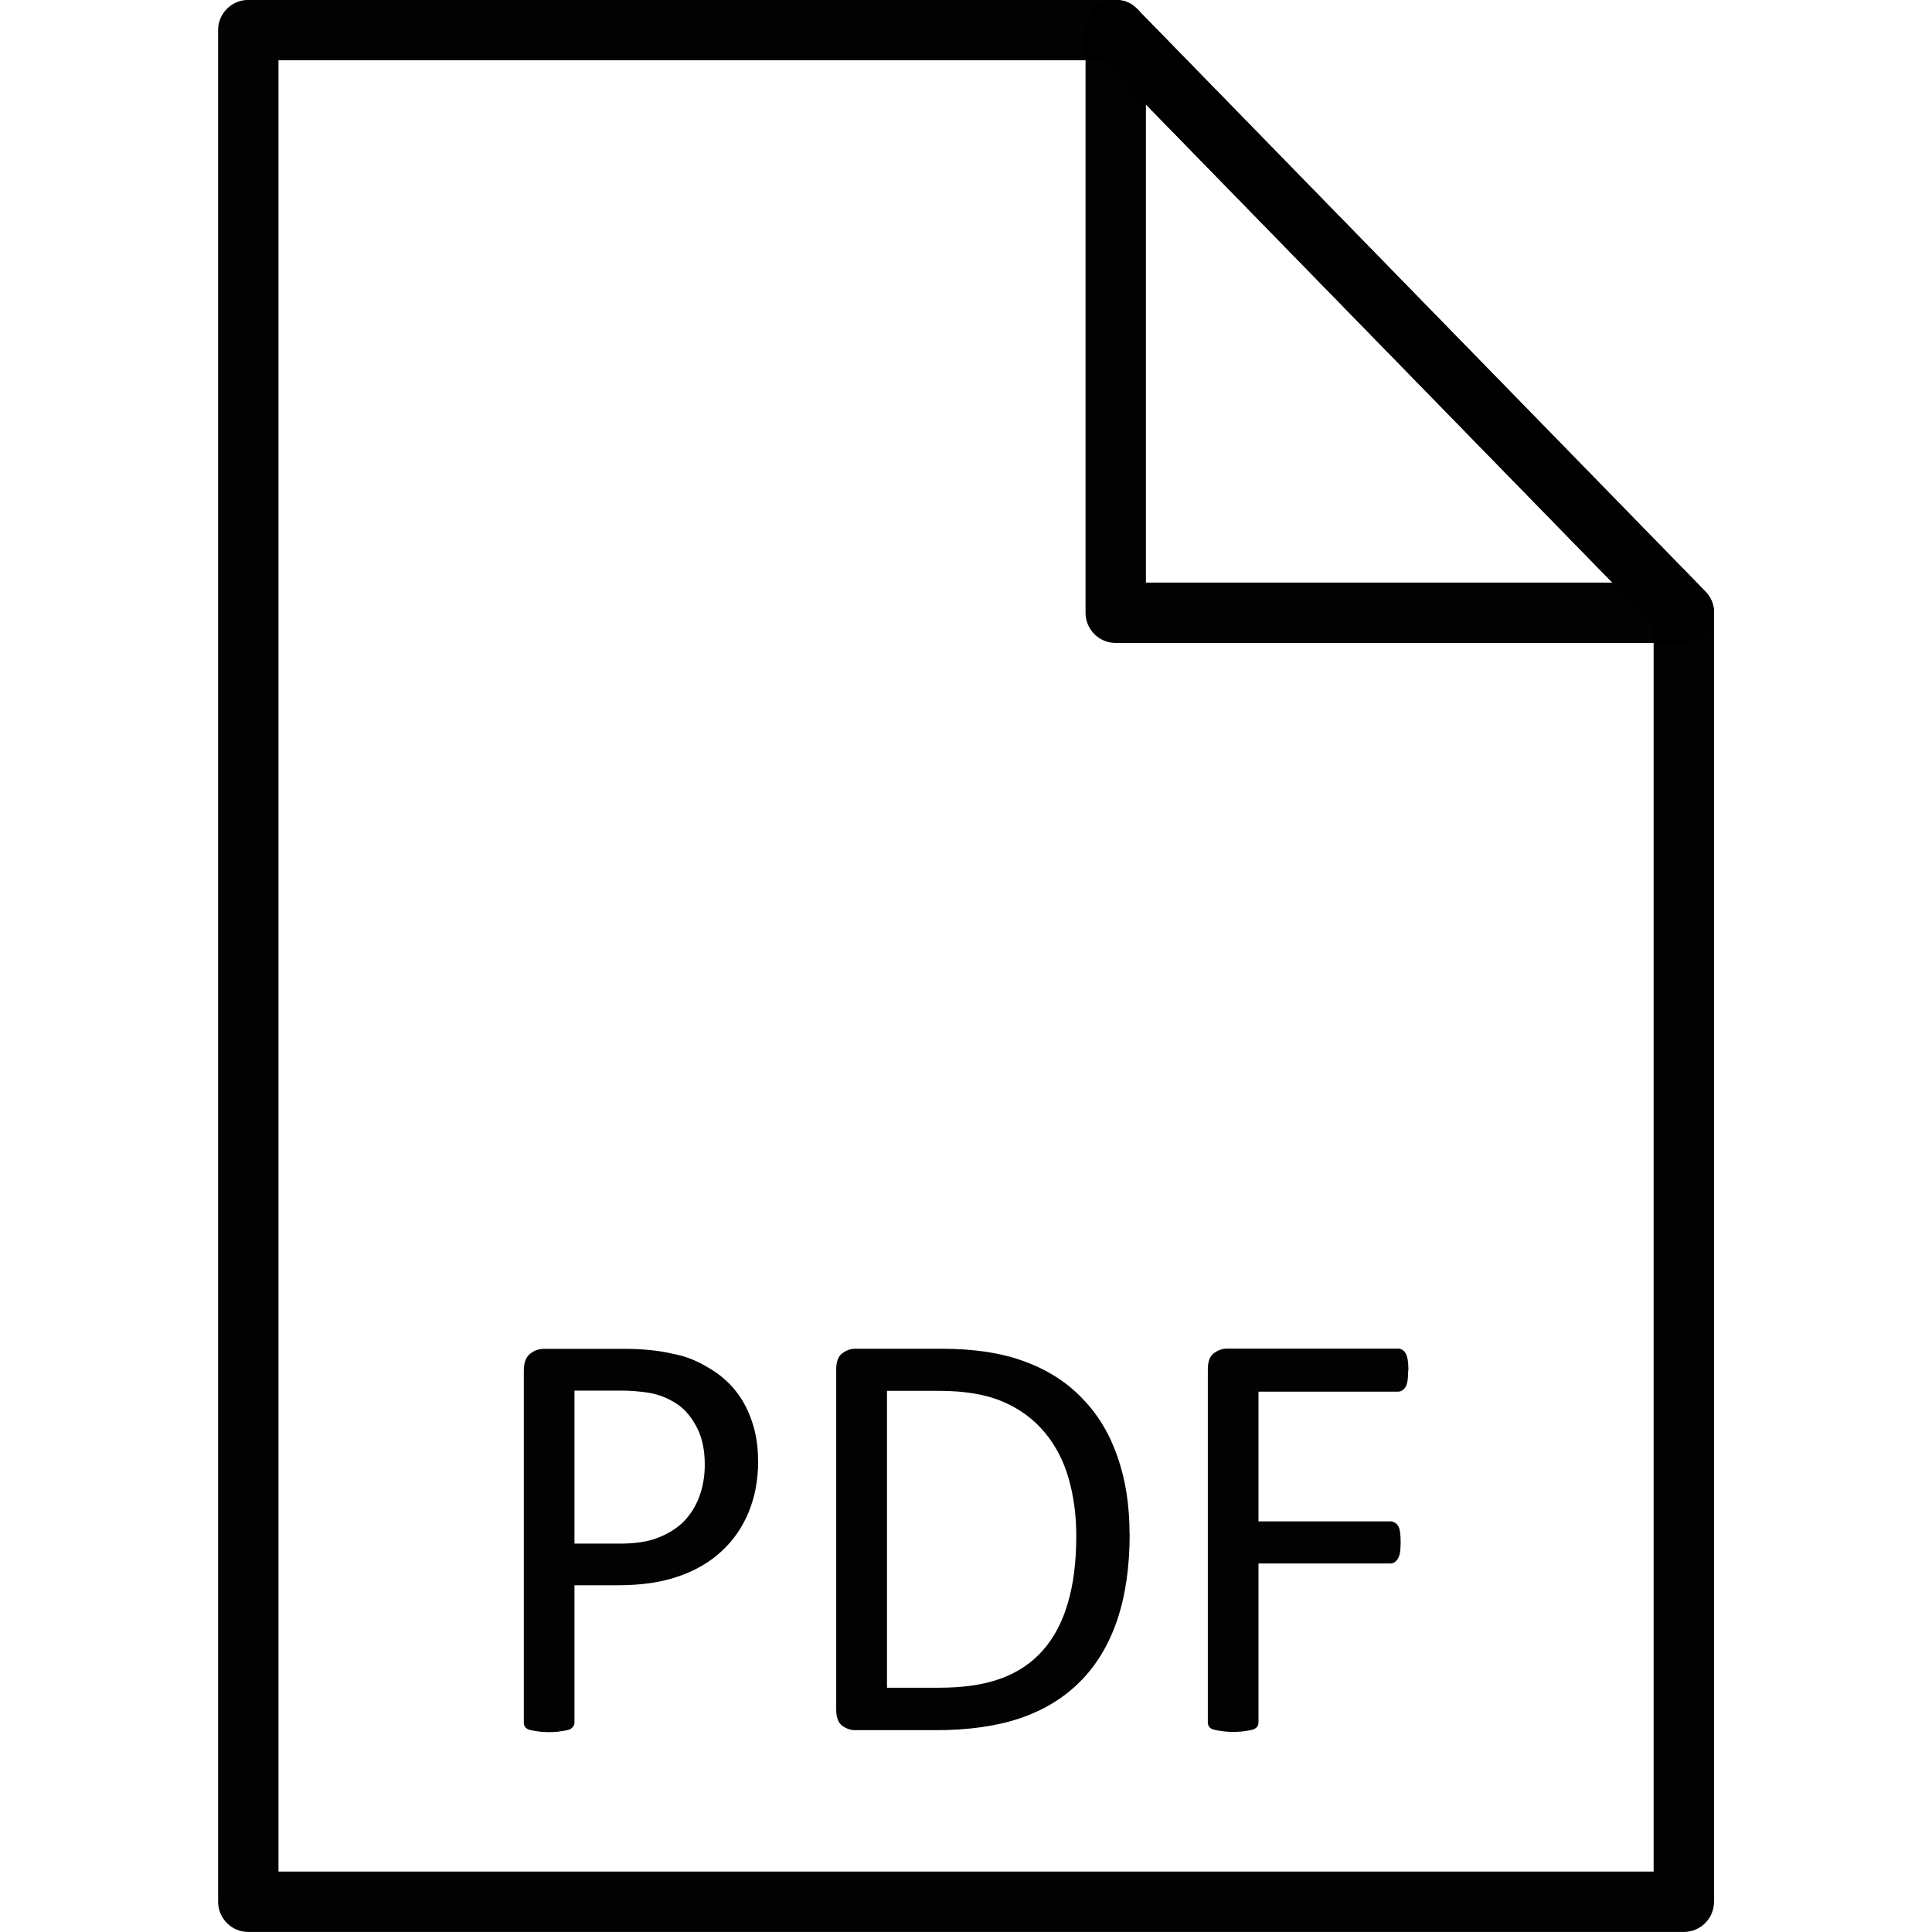
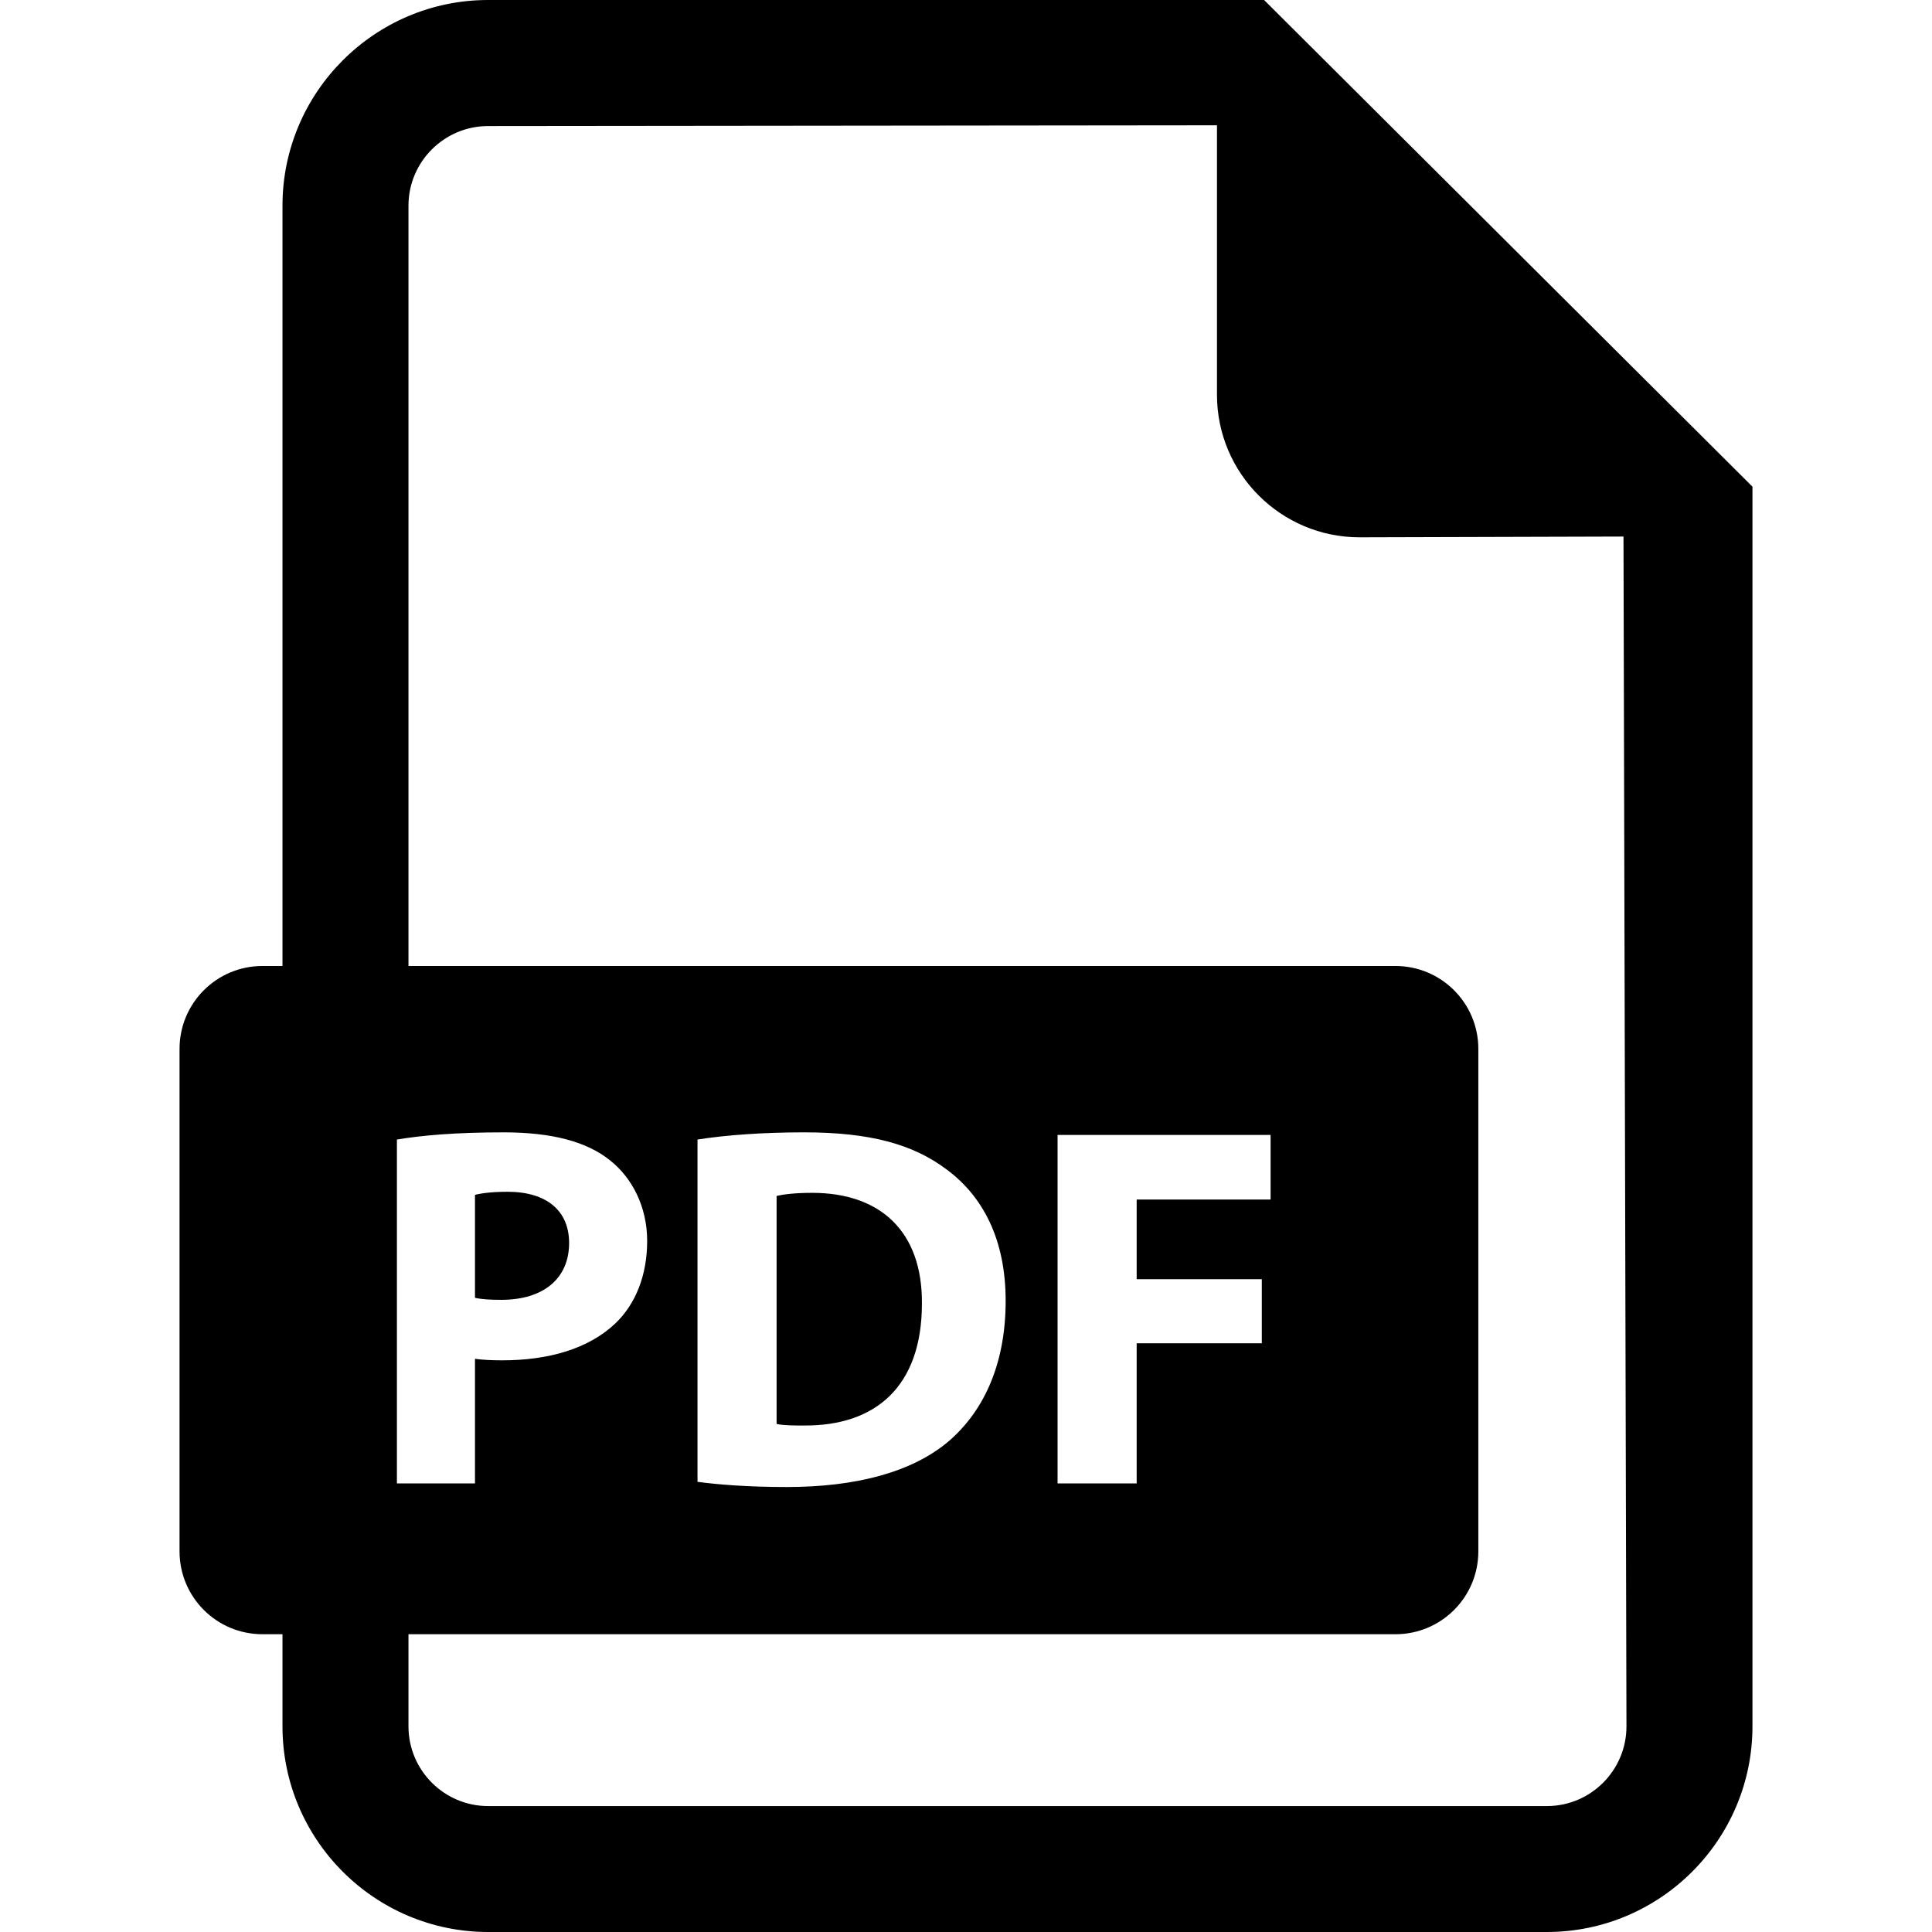
- <svg xmlns="http://www.w3.org/2000/svg" id="svg8" version="1.1" viewBox="0 0 16.933 16.933" height="64" width="64">
-   <defs id="defs2">
-     <clipPath id="clipPath16" clipPathUnits="userSpaceOnUse">
-       <path id="path18" d="M 0,192 H 192 V 0 H 0 Z" />
-     </clipPath>
-     <clipPath id="clipPath26" clipPathUnits="userSpaceOnUse">
-       <path id="path28" d="M -4.88281e-4,192 H 192 V -4.88281e-4 H -4.88281e-4 Z" />
-     </clipPath>
-     <clipPath id="clipPath34" clipPathUnits="userSpaceOnUse">
-       <path id="path36" d="M -4.88281e-4,192 H 192 V -4.88281e-4 H -4.88281e-4 Z" />
-     </clipPath>
-     <clipPath id="clipPath38" clipPathUnits="userSpaceOnUse">
-       <path id="path40" d="M 0,192 H 192 V 0 H 0 Z" />
-     </clipPath>
-     <clipPath id="clipPath42" clipPathUnits="userSpaceOnUse">
-       <path id="path44" d="M 0,192 H 192 V 0 H 0 Z" />
-     </clipPath>
-     <clipPath id="clipPath116" clipPathUnits="userSpaceOnUse">
-       <path id="path118" d="M 0,192 H 192 V -4.88281e-4 H 0 Z" />
-     </clipPath>
-     <clipPath id="clipPath120" clipPathUnits="userSpaceOnUse">
-       <path id="path122" d="M 0,192 H 192 V 4.88281e-4 H 0 Z" />
-     </clipPath>
-     <clipPath id="clipPath124" clipPathUnits="userSpaceOnUse">
-       <path id="path126" d="M 192,192 H 0 V 0 h 192 z" />
-     </clipPath>
-   </defs>
-   <g id="layer1">
-     <g id="g1702" transform="translate(-2.745818,3.816964)">
-       <g style="stroke-width:0.968" transform="matrix(1.033658,0,0,1.03333,-0.165671,0.1184041)" id="g1697">
-         <path style="color:#000000;font-style:normal;font-variant:normal;font-weight:normal;font-stretch:normal;font-size:medium;line-height:normal;font-family:sans-serif;font-variant-ligatures:normal;font-variant-position:normal;font-variant-caps:normal;font-variant-numeric:normal;font-variant-alternates:normal;font-variant-east-asian:normal;font-feature-settings:normal;font-variation-settings:normal;text-indent:0;text-align:start;text-decoration:none;text-decoration-line:none;text-decoration-style:solid;text-decoration-color:#000000;letter-spacing:normal;word-spacing:normal;text-transform:none;writing-mode:lr-tb;direction:ltr;text-orientation:mixed;dominant-baseline:auto;baseline-shift:baseline;text-anchor:start;white-space:normal;shape-padding:0;shape-margin:0;inline-size:0;clip-rule:nonzero;display:inline;overflow:visible;visibility:visible;opacity:0.99;isolation:auto;mix-blend-mode:normal;color-interpolation:sRGB;color-interpolation-filters:linearRGB;solid-color:#000000;solid-opacity:1;vector-effect:none;fill:#000000;fill-opacity:1;fill-rule:nonzero;stroke:none;stroke-width:0.512;stroke-linecap:round;stroke-linejoin:round;stroke-miterlimit:4;stroke-dasharray:none;stroke-dashoffset:0;stroke-opacity:1;color-rendering:auto;image-rendering:auto;shape-rendering:auto;text-rendering:auto;enable-background:accumulate;stop-color:#000000;stop-opacity:1" d="M 4.922,-3.809 A 0.256,0.256 0 0 0 4.666,-3.553 V 12.322 a 0.256,0.256 0 0 0 0.256,0.256 H 17.094 a 0.256,0.256 0 0 0 0.256,-0.256 V 1.389 a 0.256,0.256 0 0 0 -0.072,-0.18 l -4.797,-4.918 v -0.002 a 0.256,0.256 0 0 0 -0.02,-0.02 0.256,0.256 0 0 0 -0.021,-0.02 0.256,0.256 0 0 0 -0.023,-0.018 0.256,0.256 0 0 0 -0.023,-0.014 0.256,0.256 0 0 0 -0.014,-0.006 0.256,0.256 0 0 0 -0.025,-0.01 0.256,0.256 0 0 0 -0.014,-0.004 0.256,0.256 0 0 0 -0.006,0 0.256,0.256 0 0 0 -0.037,-0.006 0.256,0.256 0 0 0 -0.014,-0.002 0.256,0.256 0 0 0 -0.006,0 h -0.008 z m 0.256,0.512 h 6.99 l 4.67,4.789 V 12.066 H 5.178 Z" id="path1710" />
-         <path style="color:#000000;font-style:normal;font-variant:normal;font-weight:normal;font-stretch:normal;font-size:medium;line-height:normal;font-family:sans-serif;font-variant-ligatures:normal;font-variant-position:normal;font-variant-caps:normal;font-variant-numeric:normal;font-variant-alternates:normal;font-variant-east-asian:normal;font-feature-settings:normal;font-variation-settings:normal;text-indent:0;text-align:start;text-decoration:none;text-decoration-line:none;text-decoration-style:solid;text-decoration-color:#000000;letter-spacing:normal;word-spacing:normal;text-transform:none;writing-mode:lr-tb;direction:ltr;text-orientation:mixed;dominant-baseline:auto;baseline-shift:baseline;text-anchor:start;white-space:normal;shape-padding:0;shape-margin:0;inline-size:0;clip-rule:nonzero;display:inline;overflow:visible;visibility:visible;isolation:auto;mix-blend-mode:normal;color-interpolation:sRGB;color-interpolation-filters:linearRGB;solid-color:#000000;solid-opacity:1;vector-effect:none;fill:#000000;fill-opacity:1;fill-rule:nonzero;stroke:none;stroke-width:0.512;stroke-linecap:round;stroke-linejoin:round;stroke-miterlimit:4;stroke-dasharray:none;stroke-dashoffset:0;stroke-opacity:1;color-rendering:auto;image-rendering:auto;shape-rendering:auto;text-rendering:auto;enable-background:accumulate;stop-color:#000000;stop-opacity:1;opacity:0.99" d="M 12.27 -3.809 A 0.256 0.256 0 0 0 12.021 -3.553 L 12.021 1.389 A 0.256 0.256 0 0 0 12.277 1.645 L 17.094 1.645 A 0.256 0.256 0 0 0 17.277 1.209 L 12.461 -3.73 A 0.256 0.256 0 0 0 12.27 -3.809 z M 12.533 -2.922 L 16.488 1.133 L 12.533 1.133 L 12.533 -2.922 z " id="path1706" />
-       </g>
-     </g>
-     <g style="font-size:5.292px;line-height:2;font-family:Calibri;-inkscape-font-specification:Calibri;text-align:center;writing-mode:lr-tb;text-anchor:middle;opacity:0.99;fill:none;stroke:#000000;stroke-width:0.265;stroke-linecap:round;stroke-linejoin:round;stop-color:#000000" id="text26" aria-label="PDF">
-       <path id="path29" style="font-weight:normal;font-size:5.292px;fill:#000000;fill-opacity:1;stroke:none;stroke-width:0.265" d="m 6.645,12.8 q 0,0.251 -0.083,0.452 -0.083,0.202 -0.238,0.344 -0.152,0.142 -0.377,0.22 -0.222,0.078 -0.532,0.078 h -0.38 v 1.204 q 0,0.021 -0.013,0.036 -0.01,0.015 -0.036,0.026 -0.023,0.008 -0.067,0.013 -0.041,0.008 -0.106,0.008 -0.065,0 -0.109,-0.008 -0.041,-0.005 -0.067,-0.013 -0.026,-0.01 -0.036,-0.026 -0.01,-0.015 -0.01,-0.036 v -3.085 q 0,-0.103 0.054,-0.147 0.054,-0.044 0.121,-0.044 h 0.716 q 0.109,0 0.207,0.01 0.101,0.008 0.235,0.039 0.137,0.028 0.276,0.111 0.142,0.08 0.24,0.199 0.098,0.119 0.15,0.276 0.054,0.155 0.054,0.344 z m -0.468,0.036 q 0,-0.204 -0.078,-0.341 Q 6.025,12.358 5.911,12.291 5.8,12.224 5.679,12.206 5.56,12.188 5.446,12.188 H 5.035 v 1.341 h 0.4 q 0.202,0 0.333,-0.052 0.134,-0.052 0.225,-0.142 0.09,-0.093 0.137,-0.22 0.047,-0.129 0.047,-0.279 z" />
-       <path id="path31" style="font-weight:normal;font-size:5.292px;fill:#000000;fill-opacity:1;stroke:none;stroke-width:0.265" d="m 9.901,13.444 q 0,0.434 -0.111,0.76 -0.111,0.323 -0.326,0.537 -0.212,0.212 -0.522,0.318 Q 8.632,15.164 8.203,15.164 H 7.495 q -0.059,0 -0.114,-0.039 -0.052,-0.041 -0.052,-0.142 V 12.002 q 0,-0.101 0.052,-0.14 0.054,-0.041 0.114,-0.041 h 0.757 q 0.434,0 0.734,0.114 0.3,0.111 0.501,0.323 0.204,0.209 0.307,0.509 0.106,0.3 0.106,0.677 z m -0.468,0.018 q 0,-0.271 -0.067,-0.504 -0.067,-0.235 -0.212,-0.406 -0.142,-0.171 -0.362,-0.266 -0.22,-0.096 -0.566,-0.096 h -0.452 v 2.602 h 0.457 q 0.32,0 0.54,-0.08 0.22,-0.08 0.367,-0.245 0.147,-0.165 0.22,-0.413 0.075,-0.251 0.075,-0.592 z" />
-       <path id="path33" style="font-weight:normal;font-size:5.292px;fill:#000000;fill-opacity:1;stroke:none;stroke-width:0.265" d="m 12.342,12.012 q 0,0.049 -0.005,0.085 -0.005,0.036 -0.018,0.059 -0.013,0.021 -0.031,0.031 -0.015,0.01 -0.034,0.01 H 11.03 v 1.137 h 1.158 q 0.018,0 0.034,0.01 0.018,0.008 0.031,0.028 0.013,0.021 0.018,0.057 0.005,0.034 0.005,0.088 0,0.049 -0.005,0.085 -0.005,0.034 -0.018,0.057 -0.013,0.021 -0.031,0.034 -0.015,0.01 -0.034,0.01 H 11.03 v 1.393 q 0,0.018 -0.01,0.036 -0.01,0.015 -0.036,0.026 -0.026,0.008 -0.067,0.013 -0.041,0.008 -0.109,0.008 -0.062,0 -0.106,-0.008 -0.044,-0.005 -0.07,-0.013 -0.026,-0.01 -0.036,-0.026 -0.01,-0.018 -0.01,-0.036 v -3.095 q 0,-0.101 0.052,-0.14 0.054,-0.041 0.114,-0.041 h 1.504 q 0.018,0 0.034,0.01 0.018,0.01 0.031,0.034 0.013,0.023 0.018,0.062 0.005,0.036 0.005,0.085 z" />
-     </g>
+ <svg xmlns="http://www.w3.org/2000/svg" fill="#000000" height="800px" width="800px" version="1.1" id="Capa_1" viewBox="0 0 482.14 482.14" xml:space="preserve">
+   <g>
+     <path d="M142.024,310.194c0-8.007-5.556-12.782-15.359-12.782c-4.003,0-6.714,0.395-8.132,0.773v25.69   c1.679,0.378,3.743,0.504,6.588,0.504C135.57,324.379,142.024,319.1,142.024,310.194z" />
+     <path d="M202.709,297.681c-4.39,0-7.227,0.379-8.905,0.772v56.896c1.679,0.394,4.39,0.394,6.841,0.394   c17.809,0.126,29.424-9.677,29.424-30.449C230.195,307.231,219.611,297.681,202.709,297.681z" />
+     <path d="M315.458,0H121.811c-28.29,0-51.315,23.041-51.315,51.315v189.754h-5.012c-11.418,0-20.678,9.251-20.678,20.679v125.404   c0,11.427,9.259,20.677,20.678,20.677h5.012v22.995c0,28.305,23.025,51.315,51.315,51.315h264.223   c28.272,0,51.3-23.011,51.3-51.315V121.449L315.458,0z M99.053,284.379c6.06-1.024,14.578-1.796,26.579-1.796   c12.128,0,20.772,2.315,26.58,6.965c5.548,4.382,9.292,11.615,9.292,20.127c0,8.51-2.837,15.745-7.999,20.646   c-6.714,6.32-16.643,9.157-28.258,9.157c-2.585,0-4.902-0.128-6.714-0.379v31.096H99.053V284.379z M386.034,450.713H121.811   c-10.954,0-19.874-8.92-19.874-19.889v-22.995h246.31c11.42,0,20.679-9.25,20.679-20.677V261.748   c0-11.428-9.259-20.679-20.679-20.679h-246.31V51.315c0-10.938,8.921-19.858,19.874-19.858l181.89-0.19v67.233   c0,19.638,15.934,35.587,35.587,35.587l65.862-0.189l0.741,296.925C405.891,441.793,396.987,450.713,386.034,450.713z    M174.065,369.801v-85.422c7.225-1.15,16.642-1.796,26.58-1.796c16.516,0,27.226,2.963,35.618,9.282   c9.031,6.714,14.704,17.416,14.704,32.781c0,16.643-6.06,28.133-14.453,35.224c-9.157,7.612-23.096,11.222-40.125,11.222   C186.191,371.092,178.966,370.446,174.065,369.801z M314.892,319.226v15.996h-31.23v34.973h-19.74v-86.966h53.16v16.122h-33.42   v19.875H314.892z" />
  </g>
</svg>
